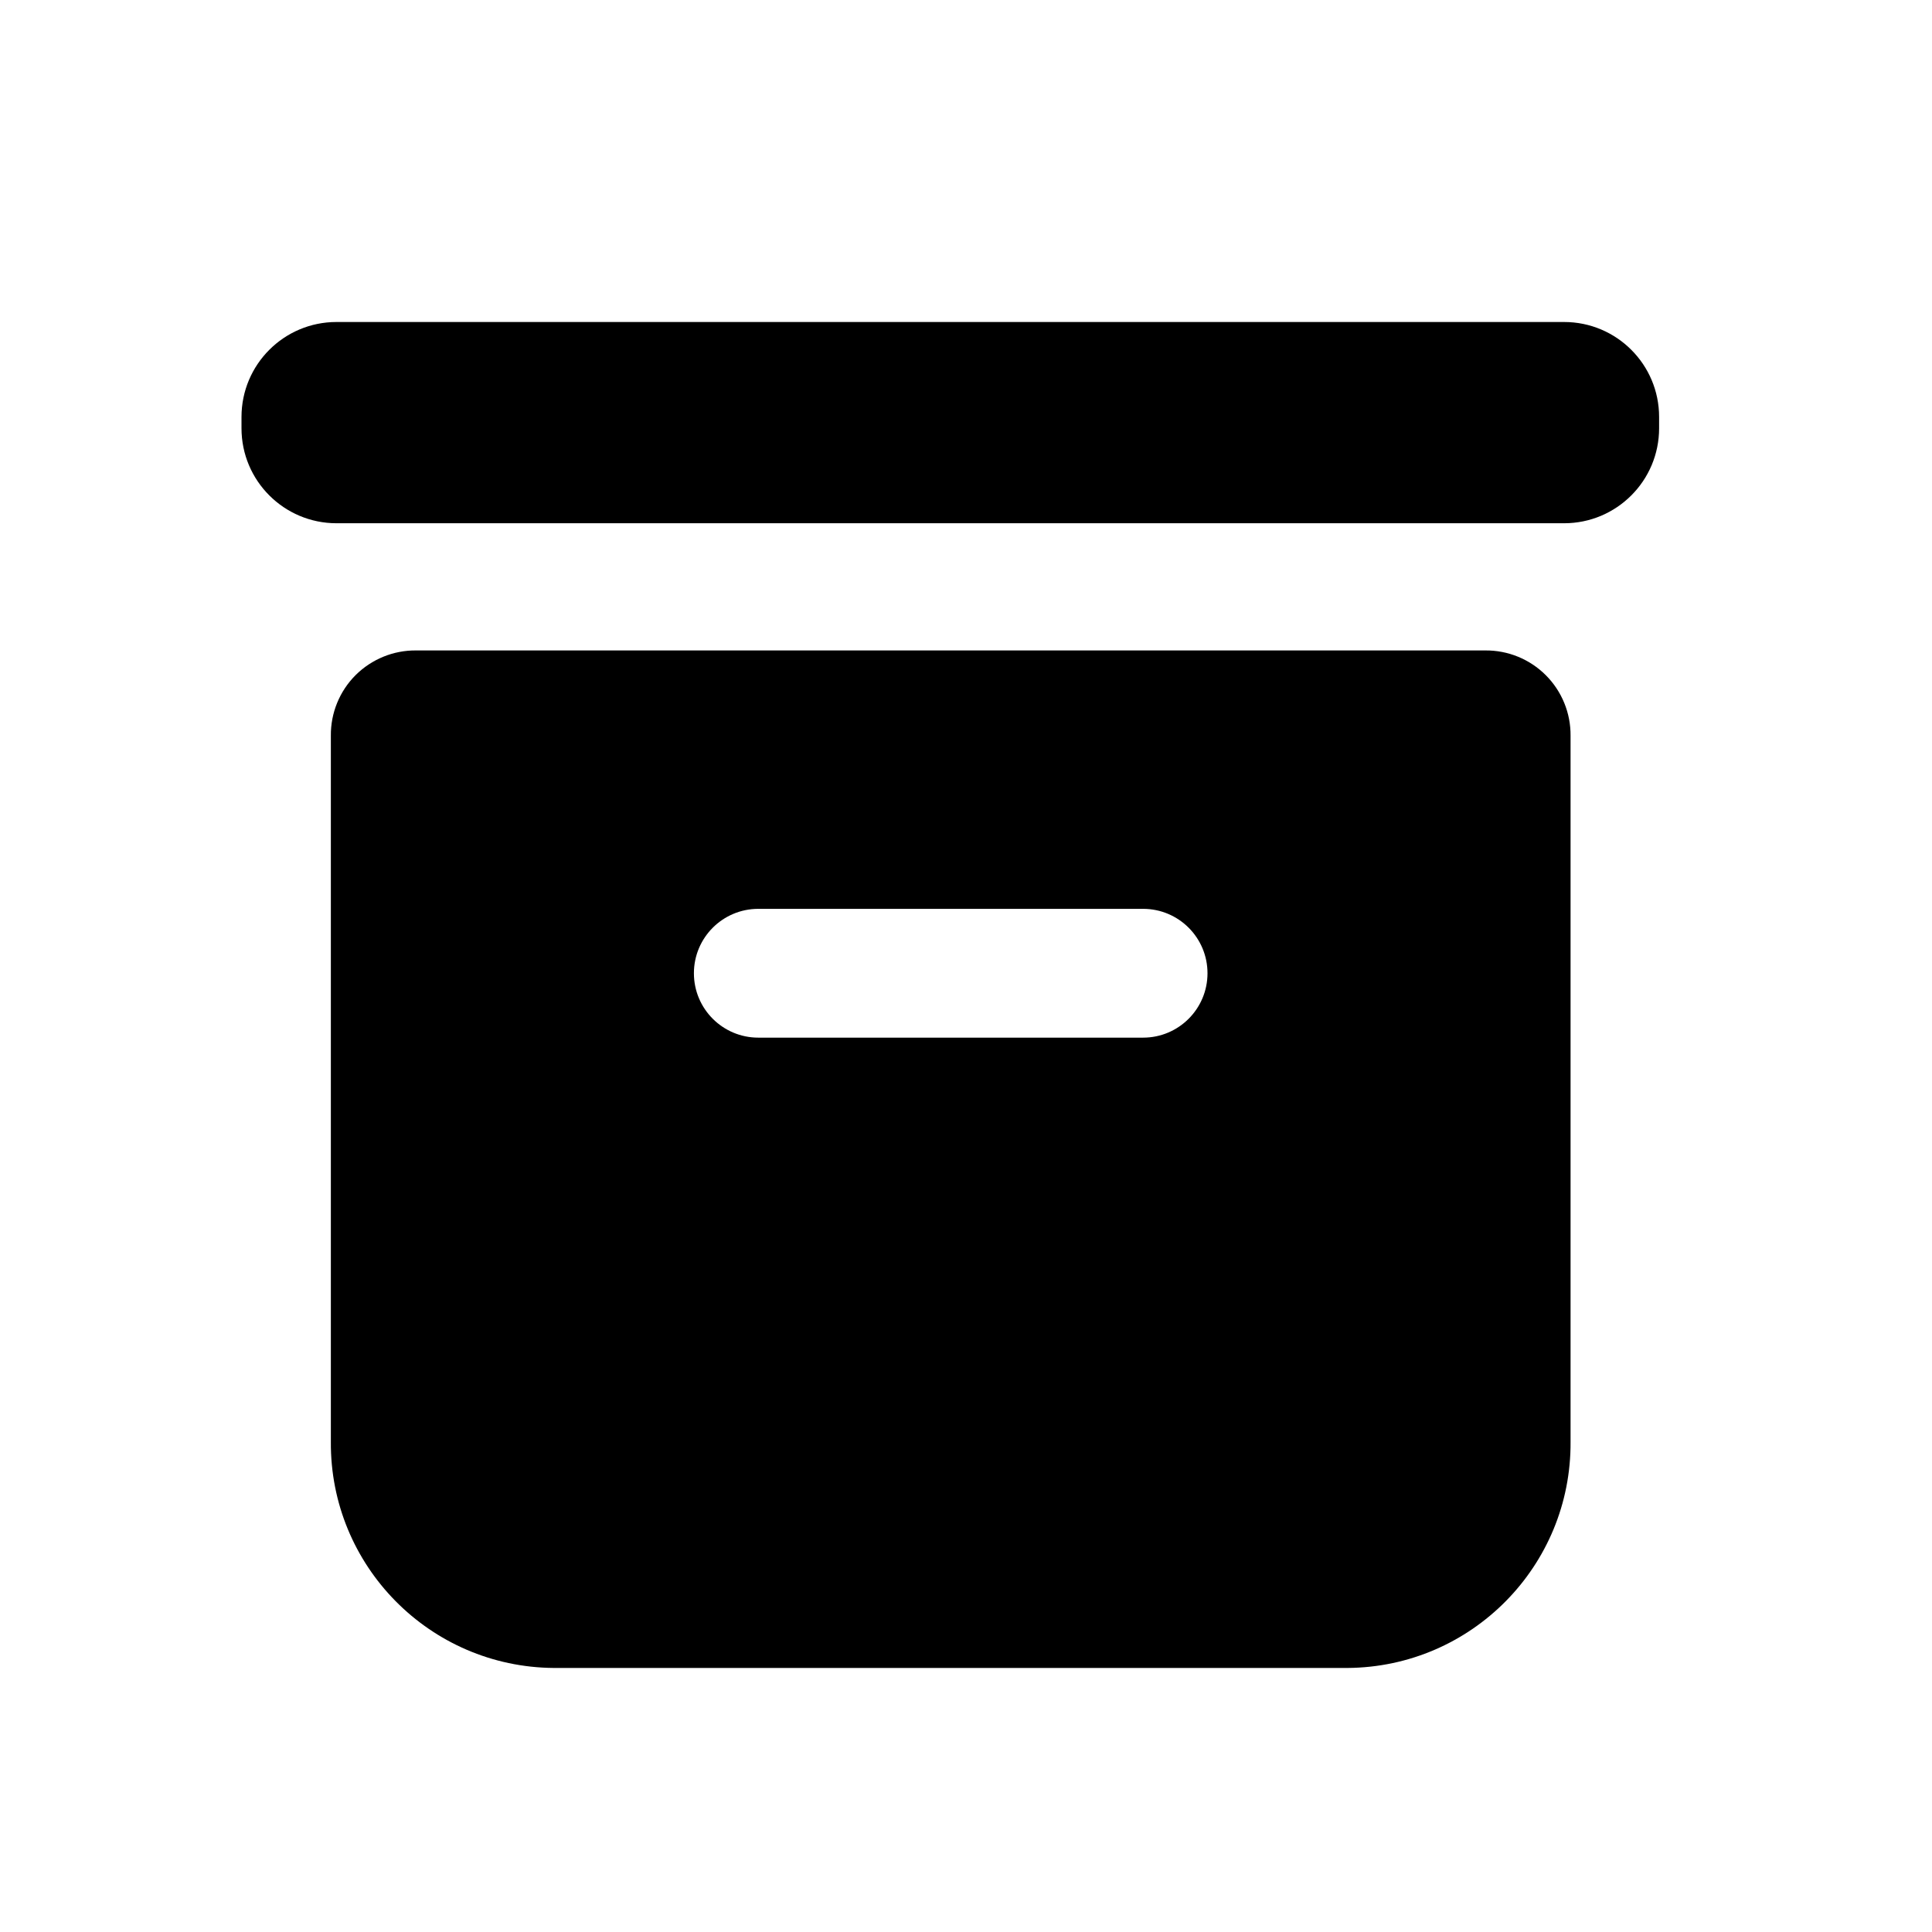
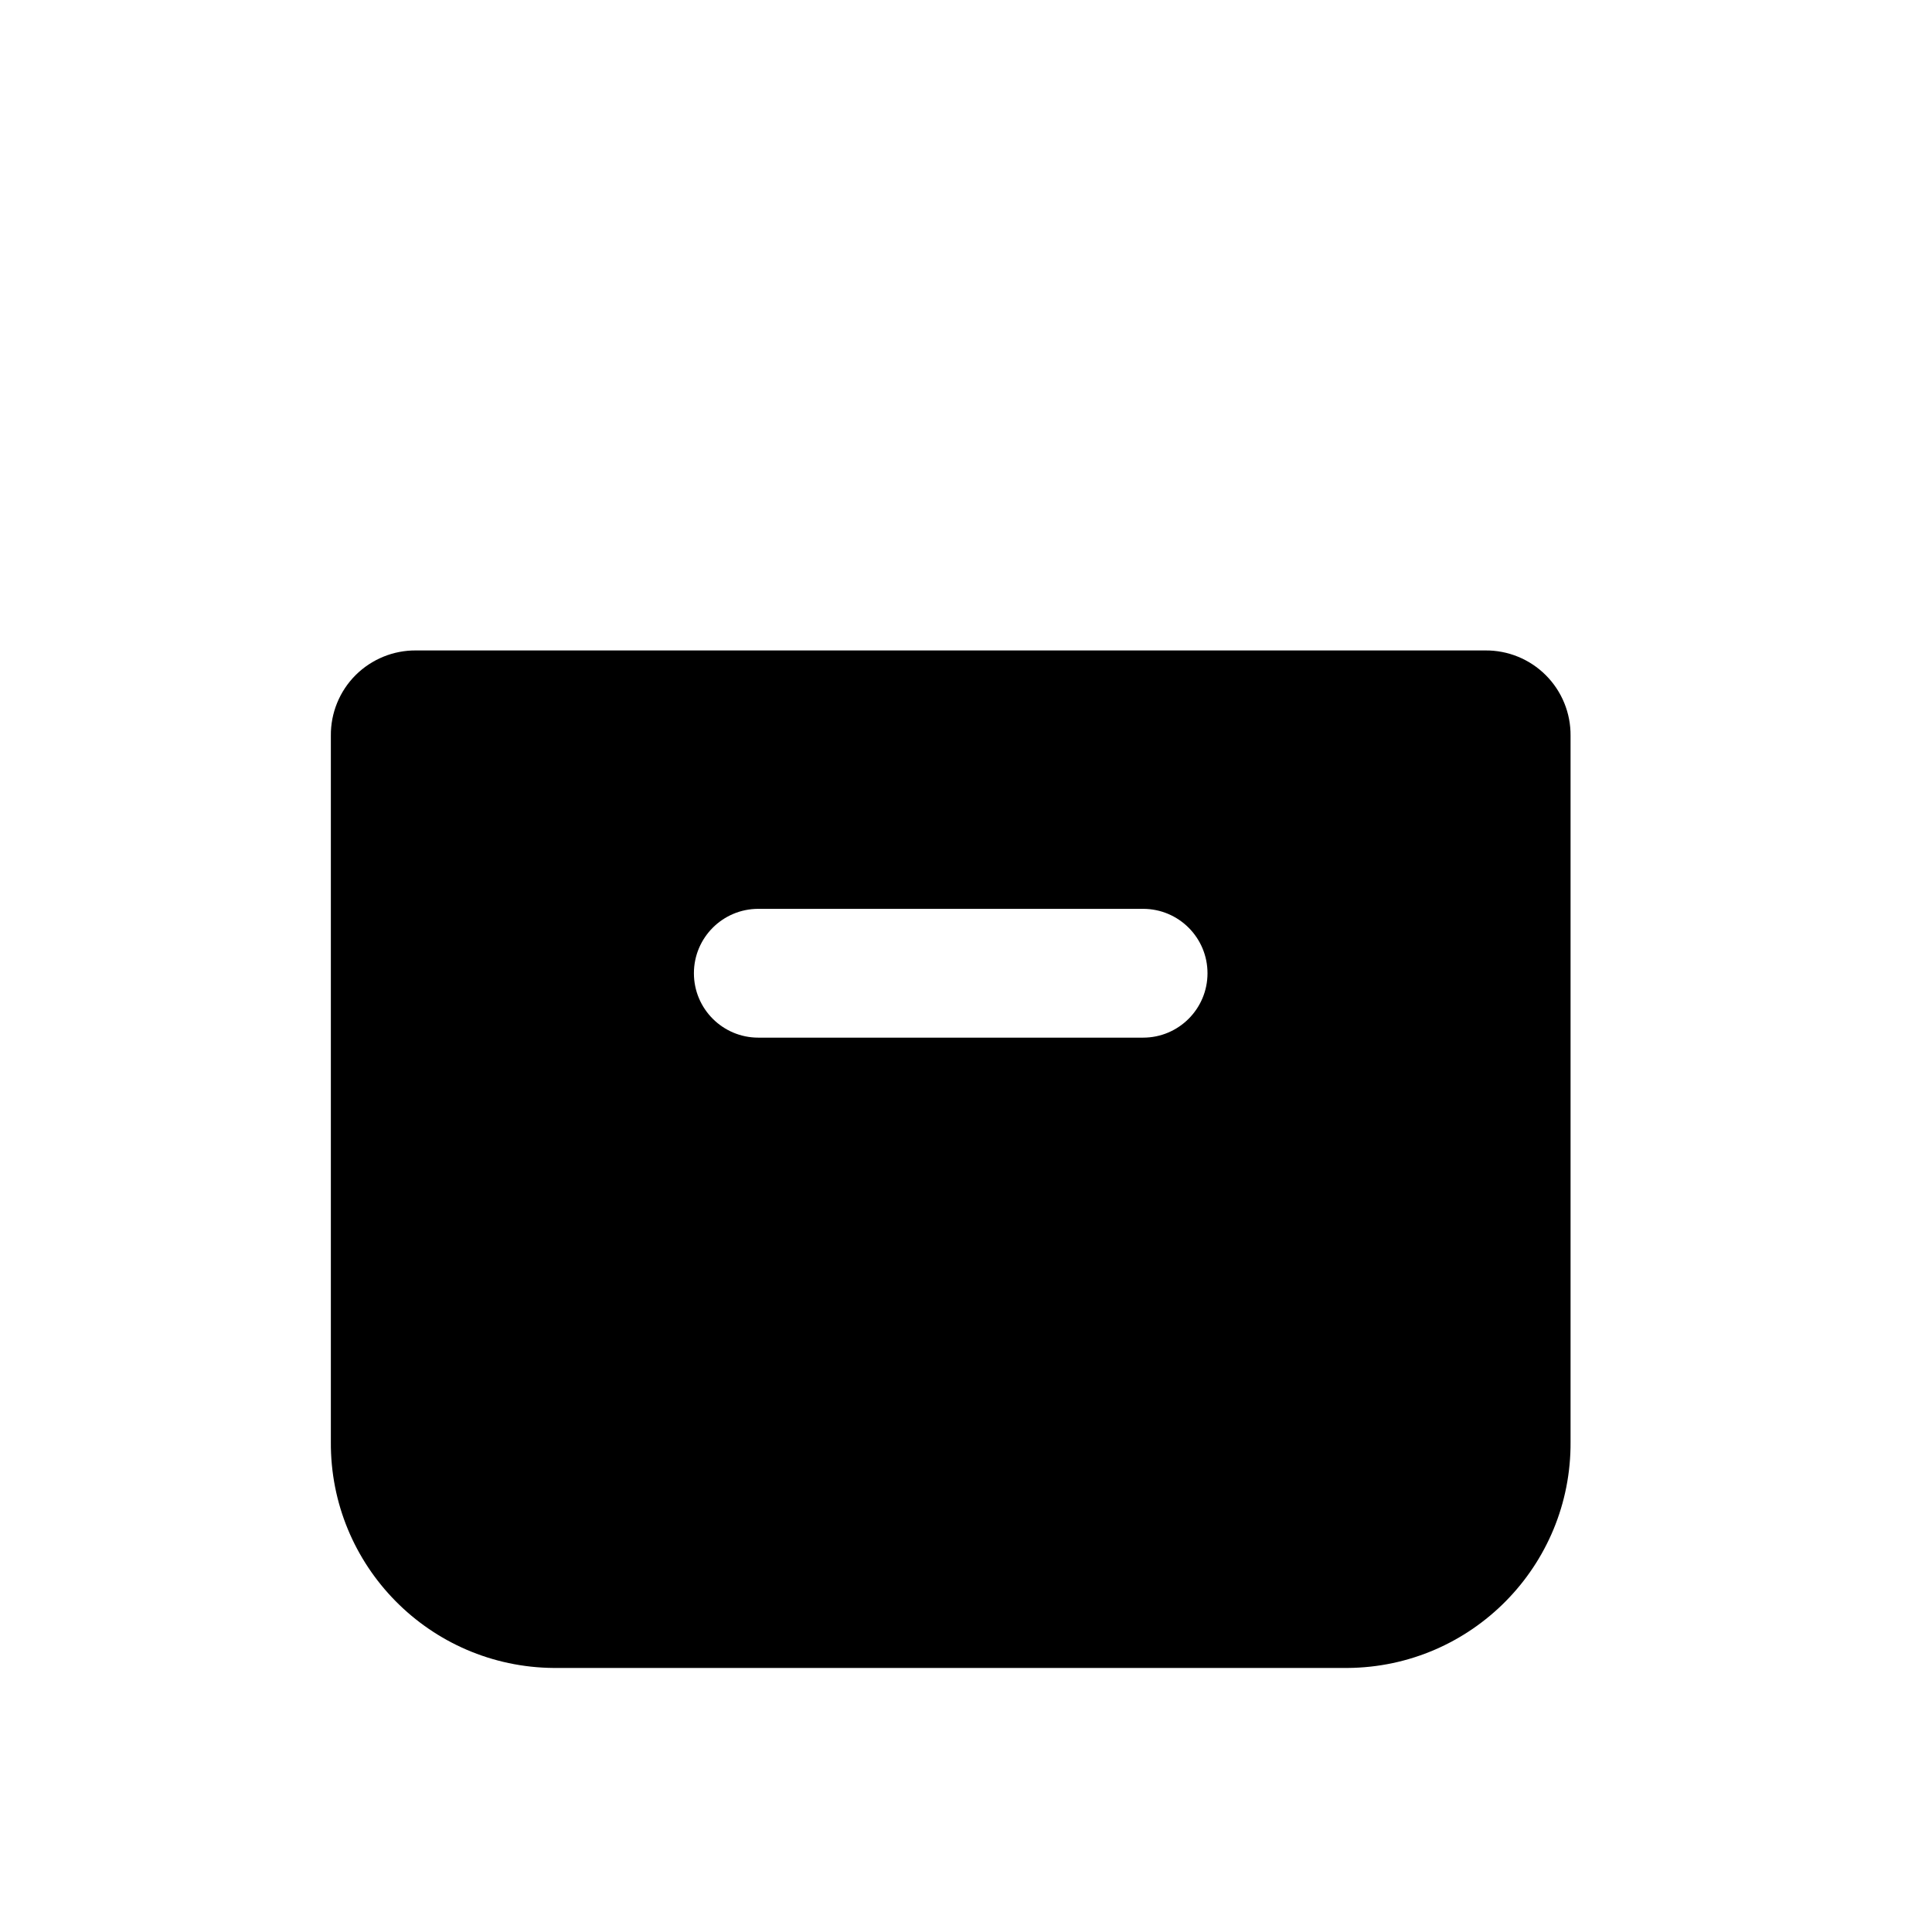
<svg xmlns="http://www.w3.org/2000/svg" viewBox="0 0 24 24" fill="none">
-   <path fill="#000" d="M3 5.18C3 4.528 3.528 4 4.18 4h15.25c.652 0 1.18.528 1.18 1.18v.14a1.18 1.18 0 0 1-1.18 1.18H4.18A1.18 1.18 0 0 1 3 5.32z" />
+   <path d="M3 5.18C3 4.528 3.528 4 4.18 4h15.25c.652 0 1.18.528 1.18 1.18v.14a1.18 1.18 0 0 1-1.18 1.18H4.18A1.18 1.18 0 0 1 3 5.32z" />
  <path fill="#000" fill-rule="evenodd" d="M4.417 8.387c.2-.199.471-.31.753-.307h13.28a1.05 1.05 0 0 1 1.06 1.06v8.77a2.79 2.79 0 0 1-2.77 2.81H6.88a2.79 2.79 0 0 1-2.77-2.81V9.14a1.05 1.05 0 0 1 .307-.753M9.42 12.89h4.78a.8.8 0 0 0 0-1.6H9.42a.8.8 0 1 0 0 1.6" clip-rule="evenodd" />
</svg>
